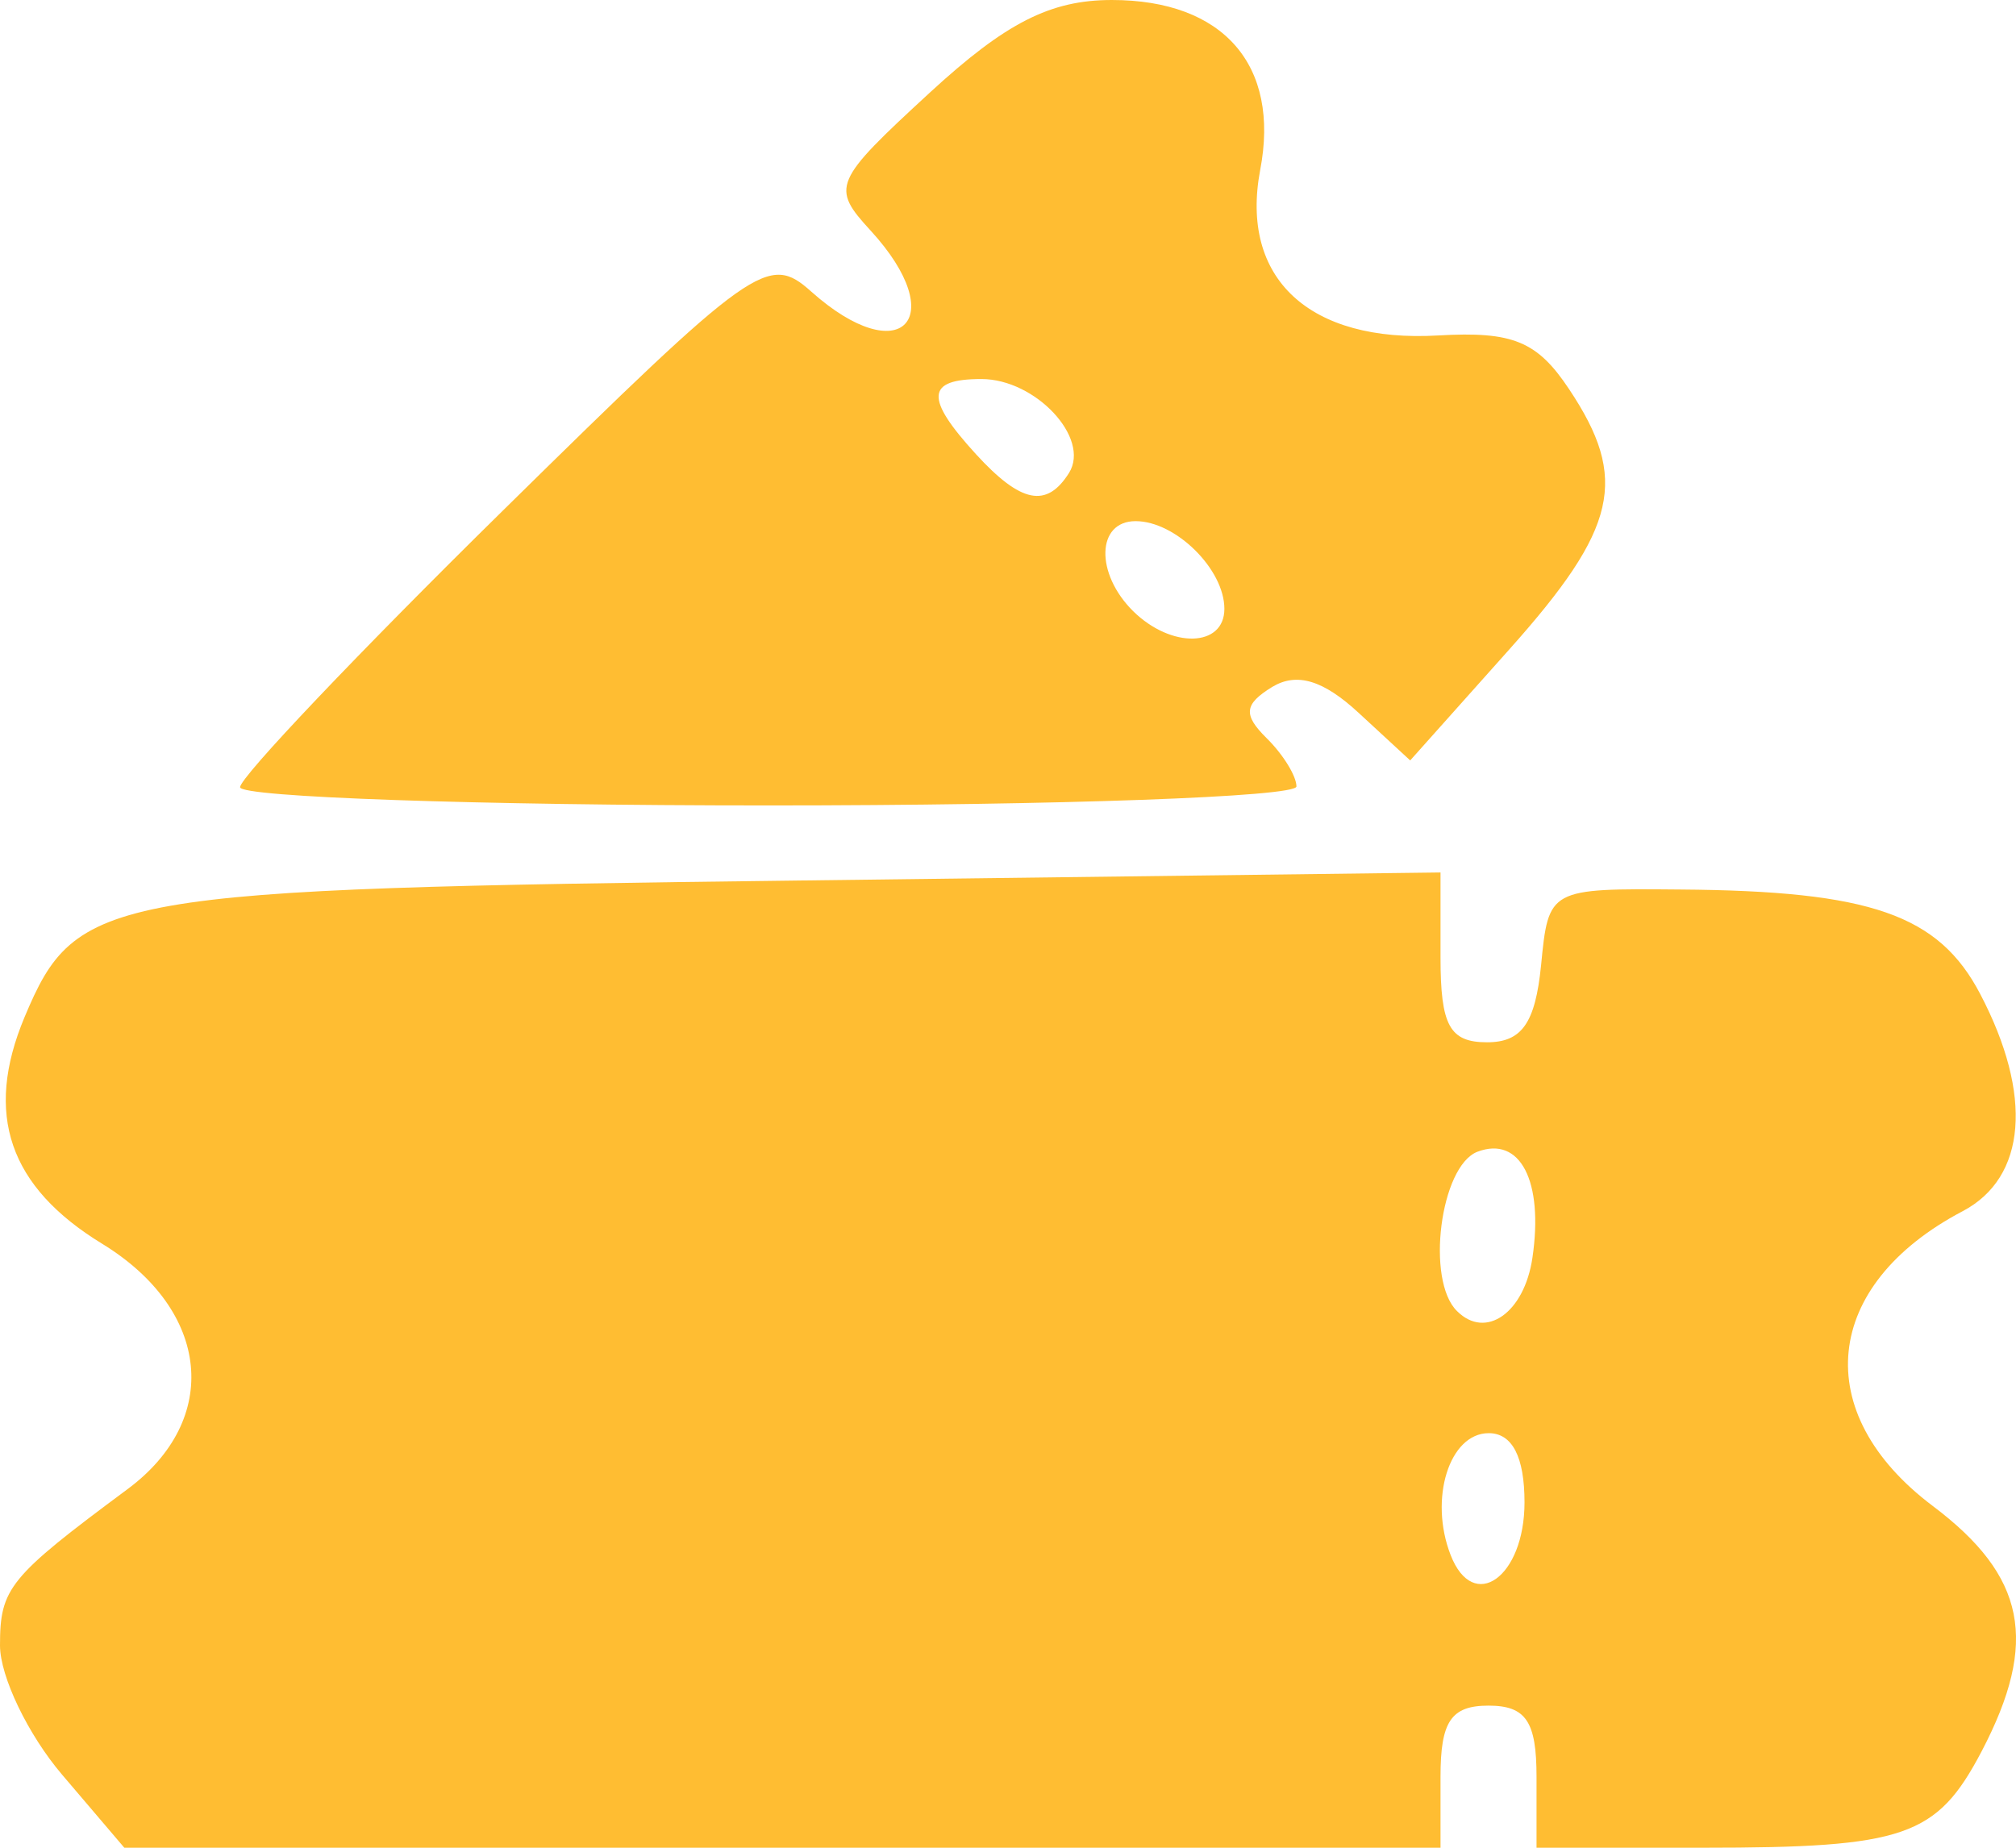
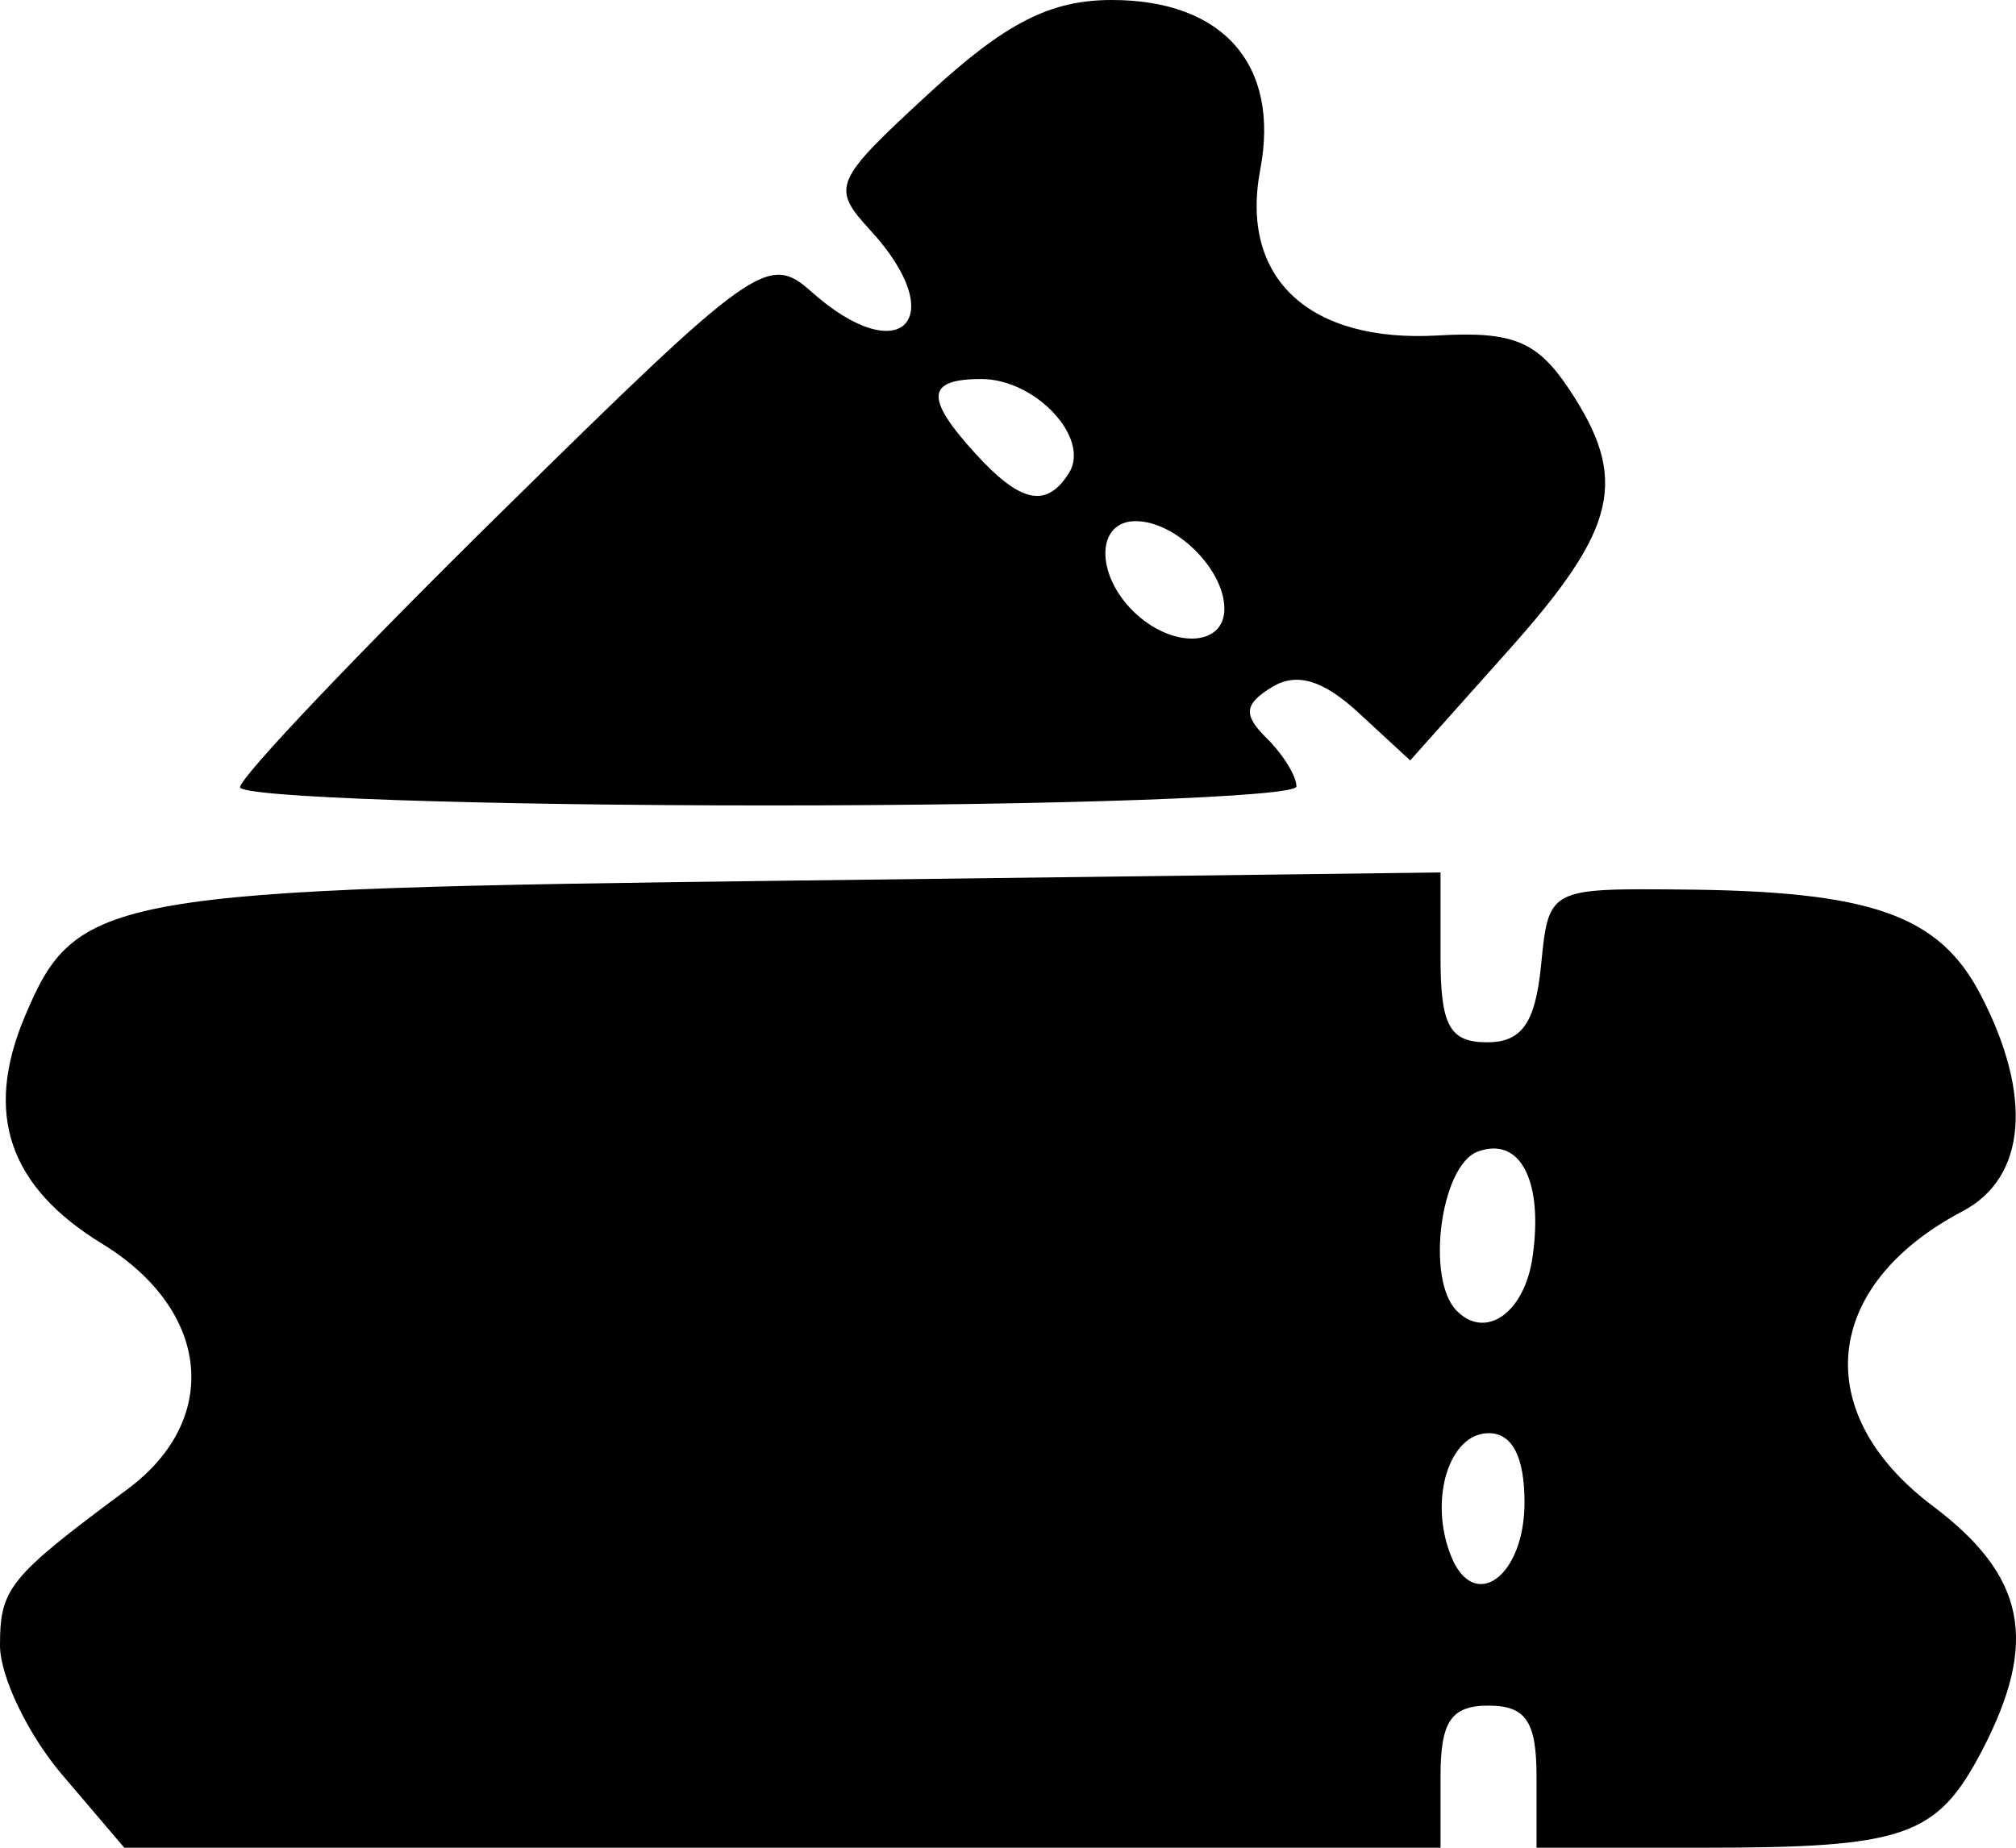
<svg xmlns="http://www.w3.org/2000/svg" width="24" height="22" viewBox="0 0 24 22" fill="none">
-   <path d="M0.74 21.131C0.334 20.655 0 19.961 0 19.591C0 18.909 0.106 18.779 1.515 17.733C2.638 16.903 2.507 15.6 1.218 14.81C0.106 14.131 -0.191 13.265 0.292 12.111C0.909 10.642 1.24 10.585 9.503 10.484L17.149 10.388V11.4C17.149 12.21 17.257 12.41 17.703 12.41C18.117 12.41 18.277 12.182 18.346 11.494C18.435 10.58 18.44 10.577 20.007 10.591C22.27 10.608 23.079 10.89 23.574 11.835C24.205 13.039 24.125 14.021 23.365 14.421C21.693 15.301 21.536 16.822 23.008 17.93C24.117 18.765 24.274 19.546 23.591 20.852C23.056 21.87 22.679 22 20.27 22H18.292V21.154C18.292 20.497 18.166 20.308 17.72 20.308C17.274 20.308 17.149 20.497 17.149 21.154V22H9.315H1.48L0.74 21.131ZM18.149 17.888C18.149 17.346 18.003 17.064 17.723 17.064C17.254 17.064 17.009 17.845 17.269 18.514C17.54 19.213 18.149 18.779 18.149 17.888ZM18.243 14.977C18.378 14.063 18.098 13.521 17.589 13.713C17.146 13.883 16.971 15.245 17.346 15.611C17.689 15.953 18.146 15.631 18.243 14.977ZM2.858 9.373C2.858 9.254 4.267 7.771 5.991 6.075C8.983 3.131 9.146 3.015 9.658 3.472C10.721 4.42 11.329 3.799 10.366 2.747C9.889 2.228 9.918 2.163 11.069 1.103C11.973 0.271 12.504 0 13.236 0C14.565 0 15.242 0.776 15.002 2.025C14.759 3.314 15.585 4.084 17.123 3.994C18.009 3.943 18.3 4.062 18.68 4.634C19.392 5.703 19.258 6.287 17.969 7.731L16.788 9.054L16.177 8.49C15.754 8.098 15.439 8.002 15.145 8.179C14.811 8.385 14.796 8.509 15.079 8.789C15.274 8.981 15.434 9.24 15.434 9.364C15.434 9.488 12.604 9.59 9.146 9.59C5.688 9.59 2.858 9.491 2.858 9.373ZM14.576 7.249C14.576 6.778 13.996 6.205 13.519 6.205C13.053 6.205 13.036 6.828 13.49 7.277C13.945 7.725 14.576 7.708 14.576 7.249ZM12.727 5.63C12.984 5.215 12.327 4.513 11.684 4.513C11.024 4.513 11.007 4.738 11.618 5.407C12.155 5.994 12.461 6.053 12.727 5.63Z" fill="#FFBD32" />
+   <path d="M0.74 21.131C0.334 20.655 0 19.961 0 19.591C0 18.909 0.106 18.779 1.515 17.733C2.638 16.903 2.507 15.6 1.218 14.81C0.106 14.131 -0.191 13.265 0.292 12.111C0.909 10.642 1.24 10.585 9.503 10.484L17.149 10.388V11.4C17.149 12.21 17.257 12.41 17.703 12.41C18.117 12.41 18.277 12.182 18.346 11.494C18.435 10.58 18.44 10.577 20.007 10.591C22.27 10.608 23.079 10.89 23.574 11.835C24.205 13.039 24.125 14.021 23.365 14.421C21.693 15.301 21.536 16.822 23.008 17.93C24.117 18.765 24.274 19.546 23.591 20.852C23.056 21.87 22.679 22 20.27 22H18.292V21.154C18.292 20.497 18.166 20.308 17.72 20.308C17.274 20.308 17.149 20.497 17.149 21.154V22H9.315H1.48L0.74 21.131ZM18.149 17.888C18.149 17.346 18.003 17.064 17.723 17.064C17.254 17.064 17.009 17.845 17.269 18.514C17.54 19.213 18.149 18.779 18.149 17.888ZM18.243 14.977C18.378 14.063 18.098 13.521 17.589 13.713C17.146 13.883 16.971 15.245 17.346 15.611C17.689 15.953 18.146 15.631 18.243 14.977ZM2.858 9.373C2.858 9.254 4.267 7.771 5.991 6.075C8.983 3.131 9.146 3.015 9.658 3.472C10.721 4.42 11.329 3.799 10.366 2.747C9.889 2.228 9.918 2.163 11.069 1.103C11.973 0.271 12.504 0 13.236 0C14.565 0 15.242 0.776 15.002 2.025C14.759 3.314 15.585 4.084 17.123 3.994C18.009 3.943 18.3 4.062 18.68 4.634C19.392 5.703 19.258 6.287 17.969 7.731L16.788 9.054L16.177 8.49C15.754 8.098 15.439 8.002 15.145 8.179C14.811 8.385 14.796 8.509 15.079 8.789C15.274 8.981 15.434 9.24 15.434 9.364C15.434 9.488 12.604 9.59 9.146 9.59C5.688 9.59 2.858 9.491 2.858 9.373ZM14.576 7.249C14.576 6.778 13.996 6.205 13.519 6.205C13.053 6.205 13.036 6.828 13.49 7.277C13.945 7.725 14.576 7.708 14.576 7.249ZM12.727 5.63C12.984 5.215 12.327 4.513 11.684 4.513C11.024 4.513 11.007 4.738 11.618 5.407C12.155 5.994 12.461 6.053 12.727 5.63Z" fill="currentColor" />
</svg>
